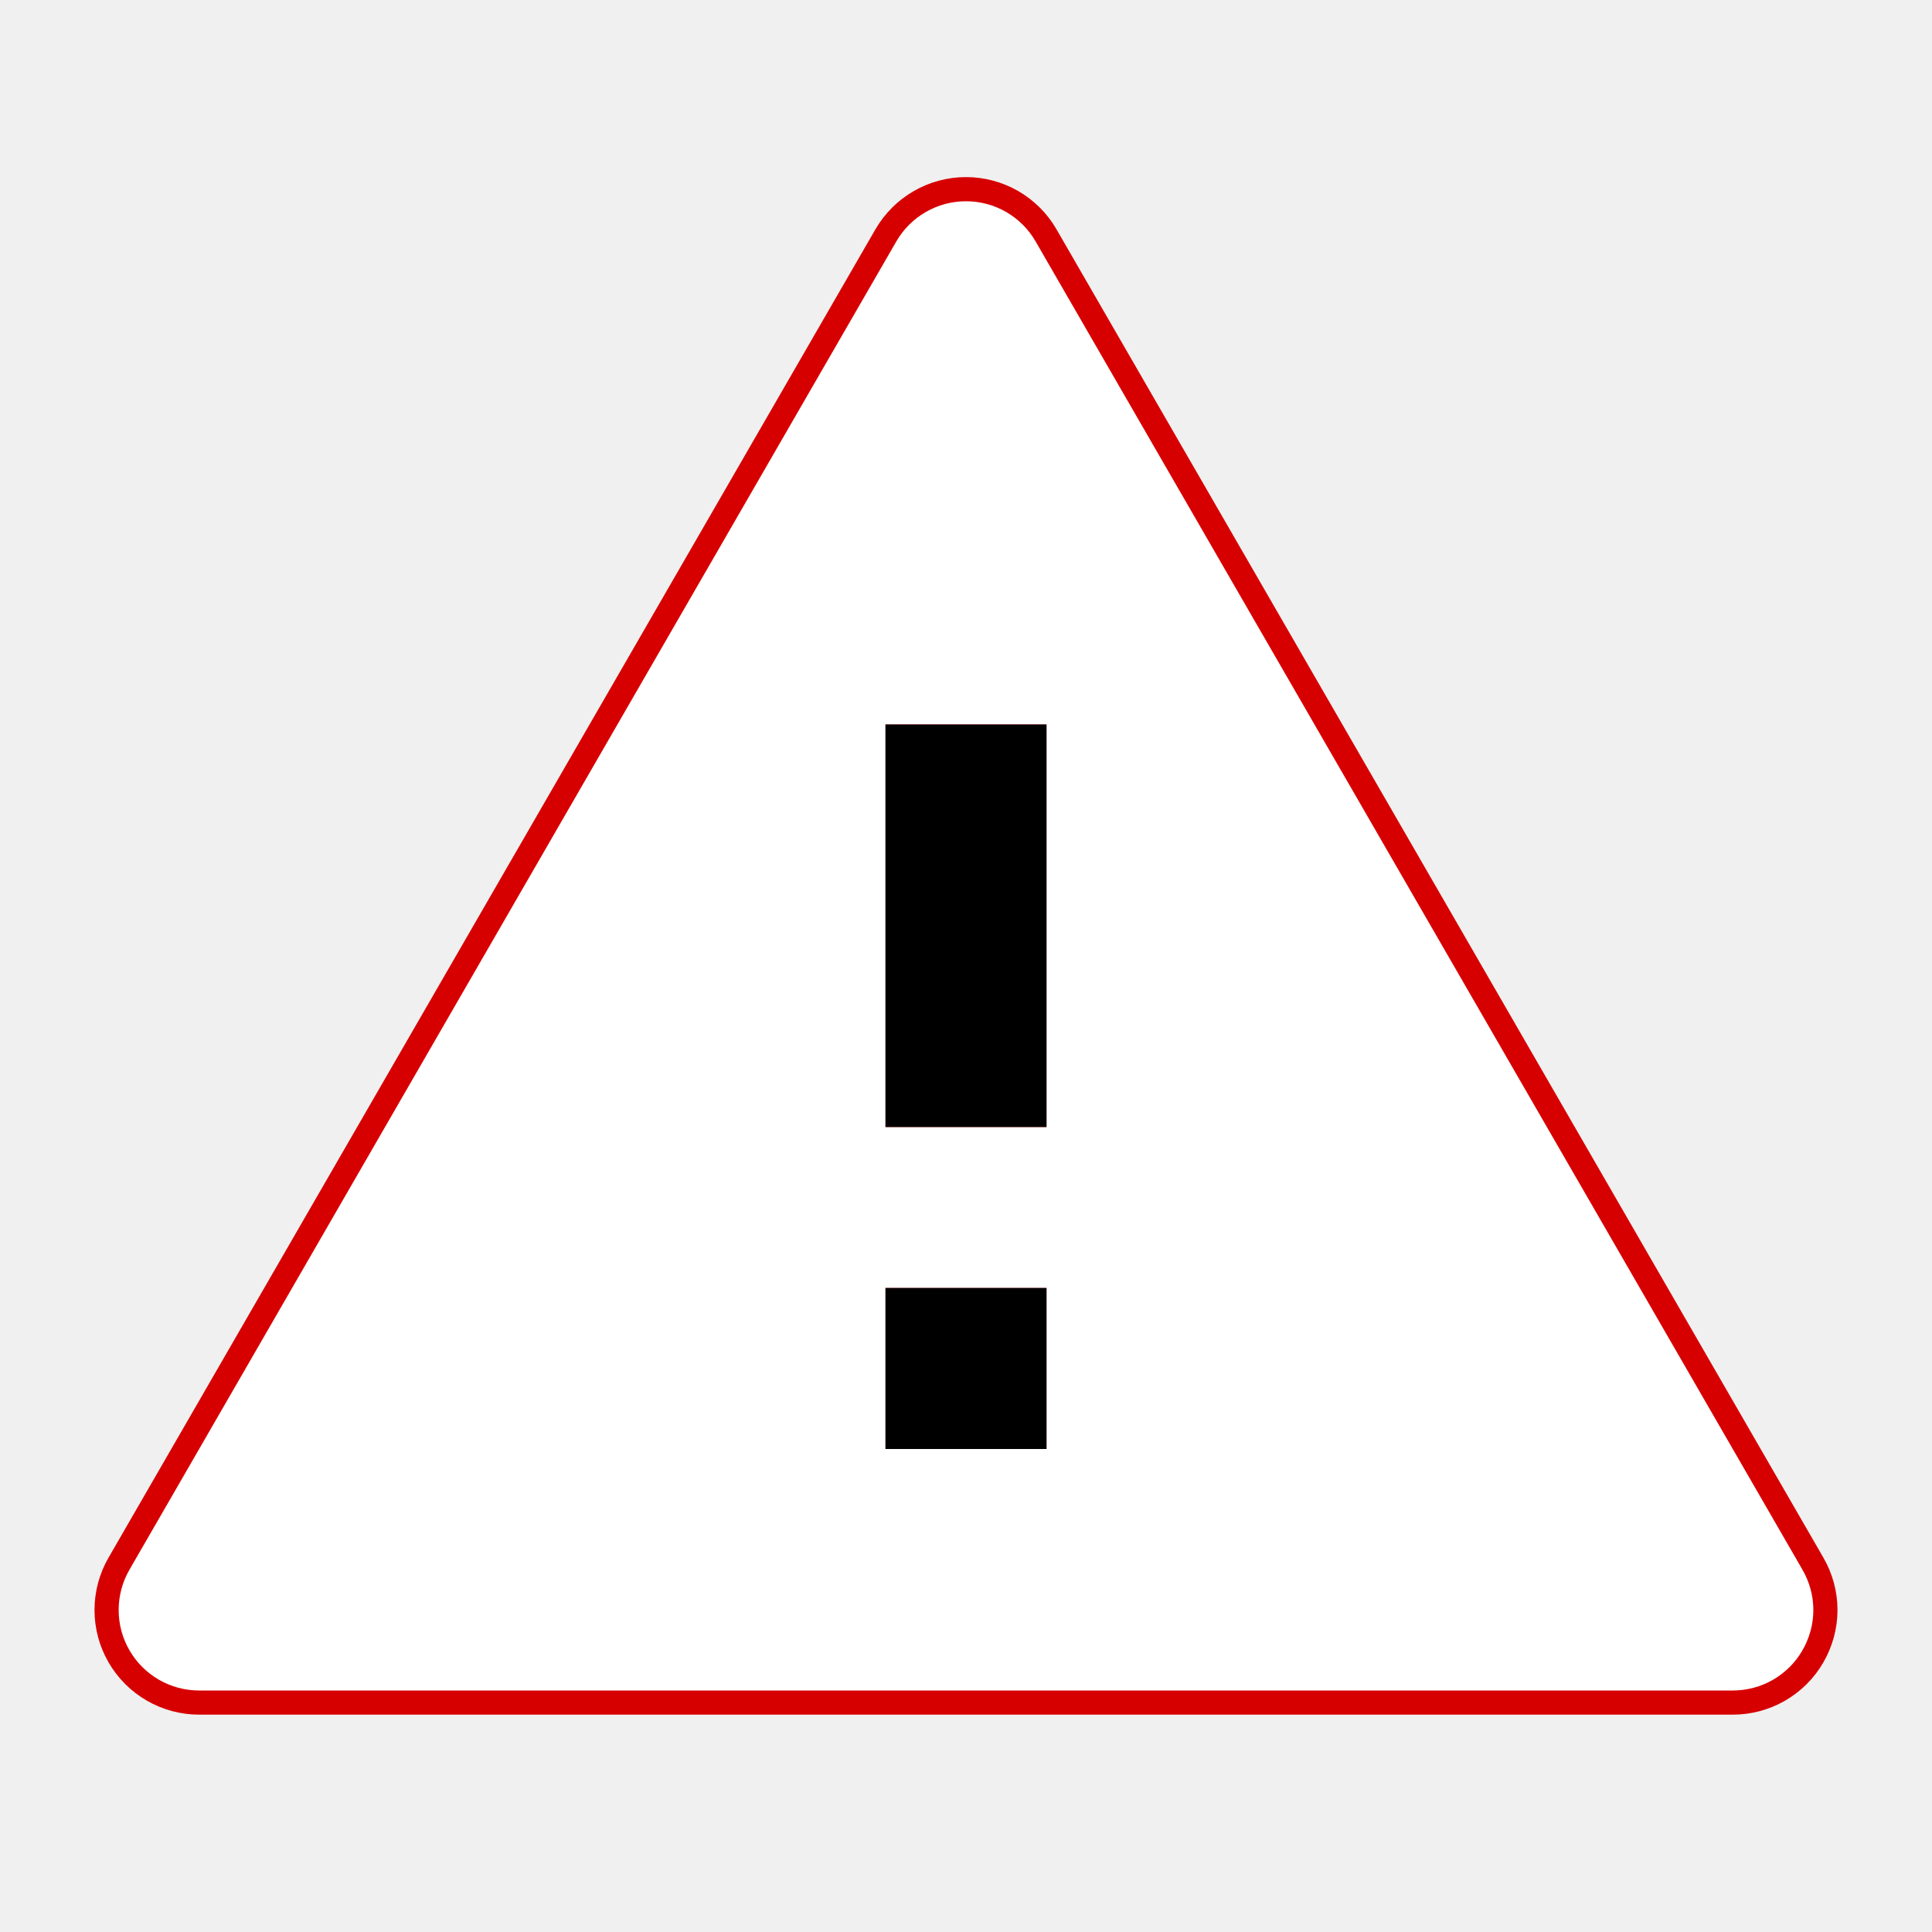
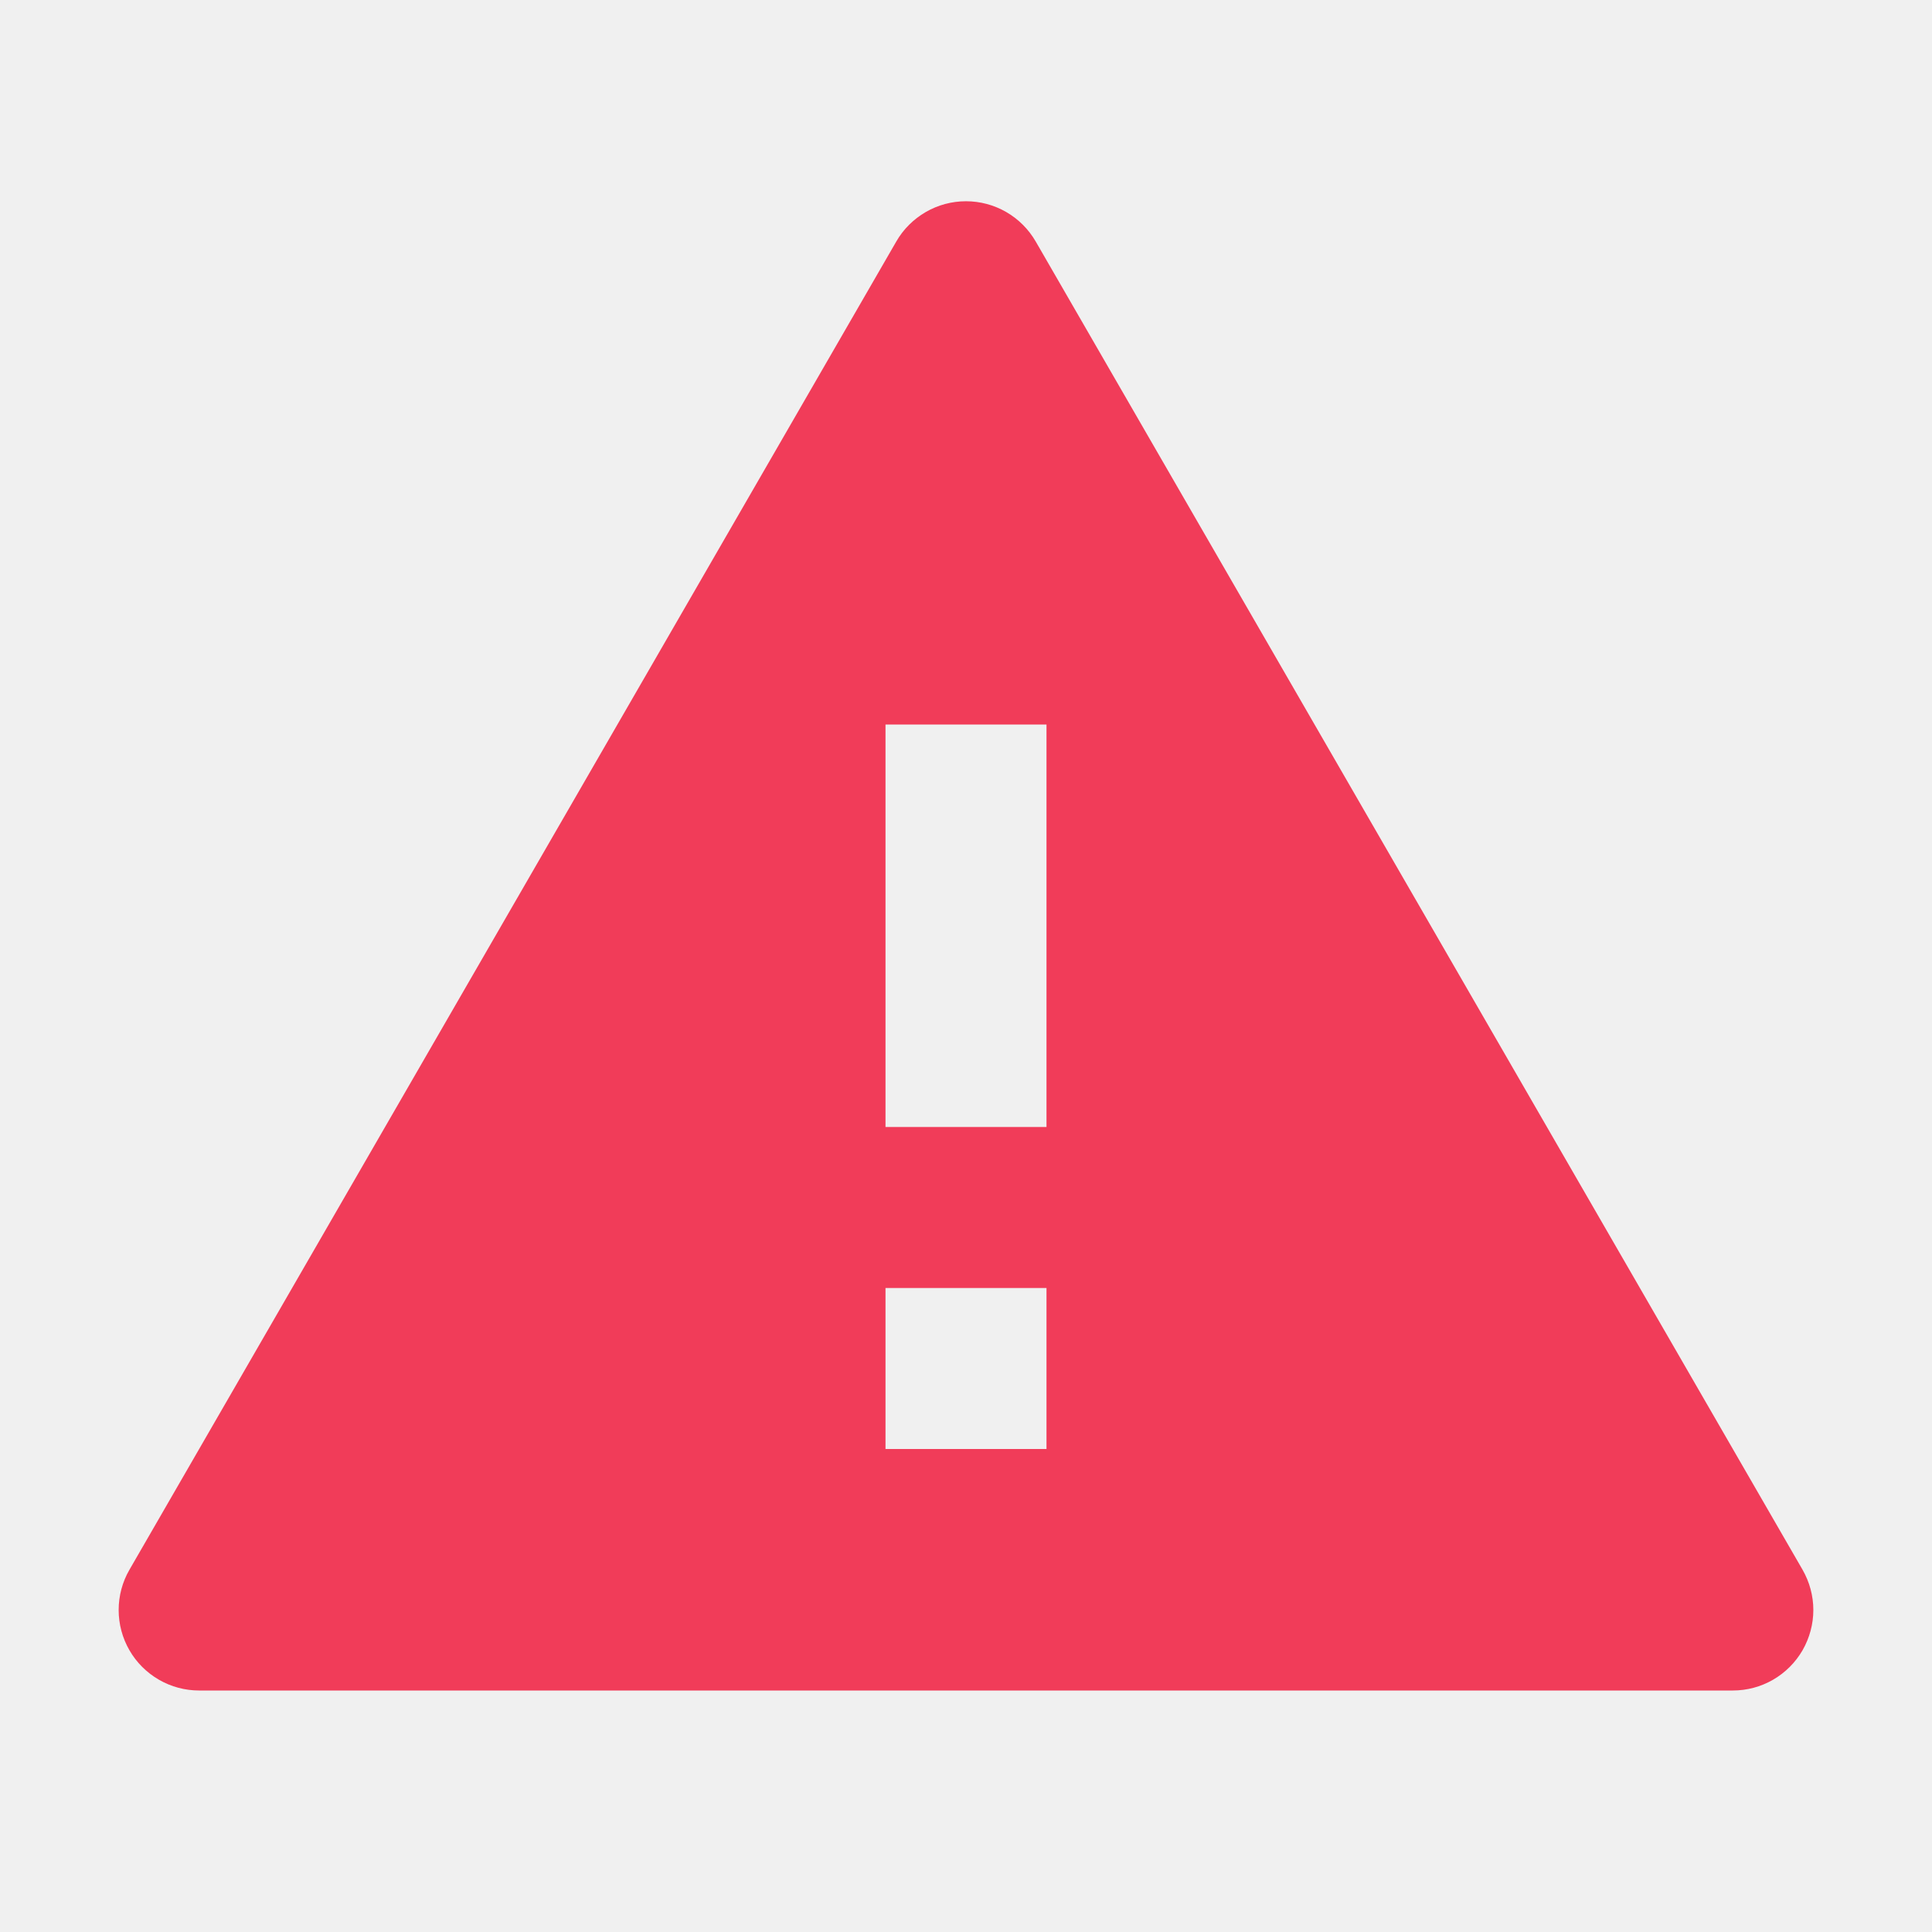
<svg xmlns="http://www.w3.org/2000/svg" width="24" height="24" viewBox="0 0 24 24" fill="none">
-   <path d="M12.995 2.925L12.995 2.925C12.895 2.75 12.749 2.605 12.575 2.504C12.4 2.403 12.201 2.35 12 2.35C11.798 2.35 11.599 2.403 11.425 2.504C11.25 2.605 11.105 2.75 11.004 2.925L11.004 2.925L1.478 19.425L1.478 19.425H1.478C1.377 19.6 1.324 19.798 1.324 20C1.324 20.202 1.377 20.4 1.478 20.575H1.478C1.579 20.75 1.724 20.895 1.899 20.996L1.899 20.996C2.073 21.097 2.272 21.15 2.474 21.15H21.526C21.727 21.15 21.926 21.097 22.101 20.996L22.101 20.996C22.275 20.895 22.421 20.75 22.521 20.575C22.622 20.4 22.676 20.202 22.676 20C22.676 19.798 22.622 19.6 22.521 19.425C22.521 19.425 22.521 19.425 22.521 19.425L12.995 2.925ZM12.85 17.85H11.15V16.15H12.85V17.85ZM12.85 13.85H11.15V9.15H12.85V13.85Z" fill="white" stroke="#D70000" stroke-width="0.3" />
-   <rect x="11" y="9" width="2" height="5" fill="black" />
-   <path d="M11 16H13V18H11V16Z" fill="black" />
+   <path d="M12.866 3L22.392 19.5C22.479 19.652 22.526 19.824 22.526 20C22.526 20.175 22.479 20.348 22.392 20.5C22.304 20.652 22.178 20.778 22.026 20.866C21.874 20.954 21.701 21 21.526 21H2.474C2.298 21 2.126 20.954 1.974 20.866C1.822 20.778 1.695 20.652 1.608 20.5C1.52 20.348 1.474 20.175 1.474 20C1.474 19.824 1.52 19.652 1.608 19.5L11.134 3C11.221 2.848 11.348 2.722 11.5 2.634C11.652 2.546 11.824 2.5 12 2.5C12.175 2.5 12.348 2.546 12.5 2.634C12.652 2.722 12.778 2.848 12.866 3ZM11 16V18H13V16H11ZM11 9V14H13V9H11Z" fill="#F13C59" />
</svg>
